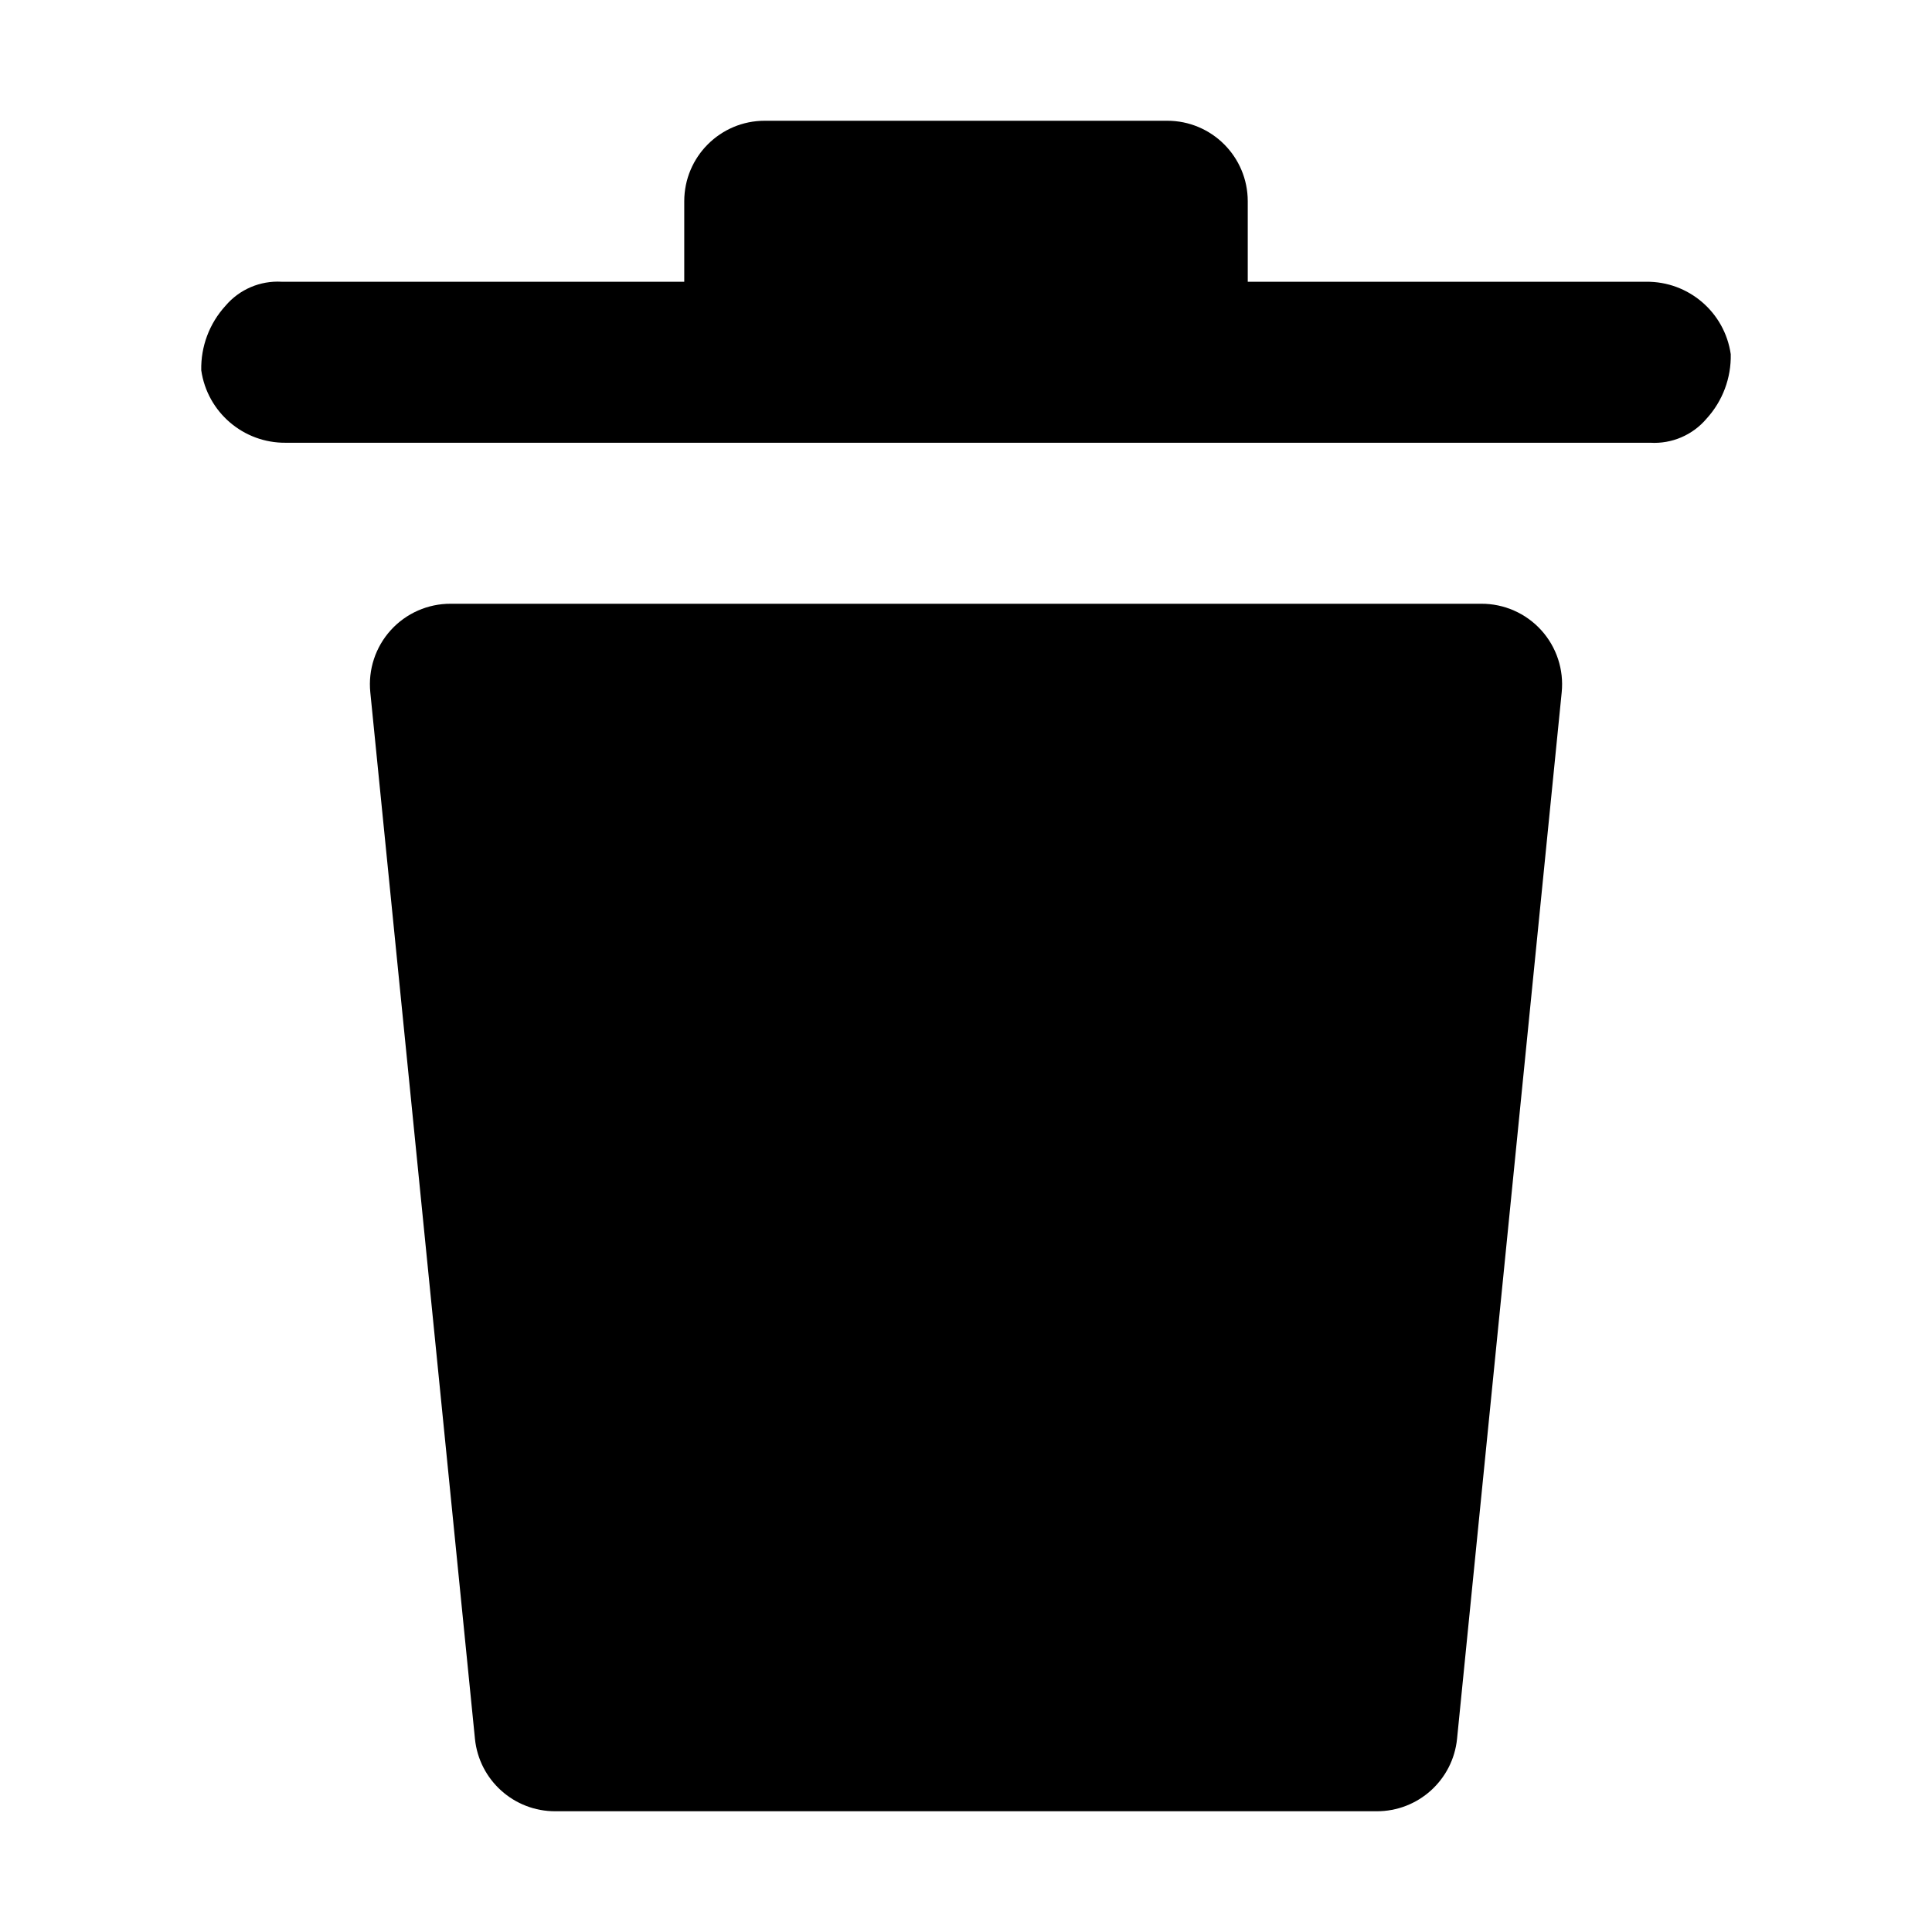
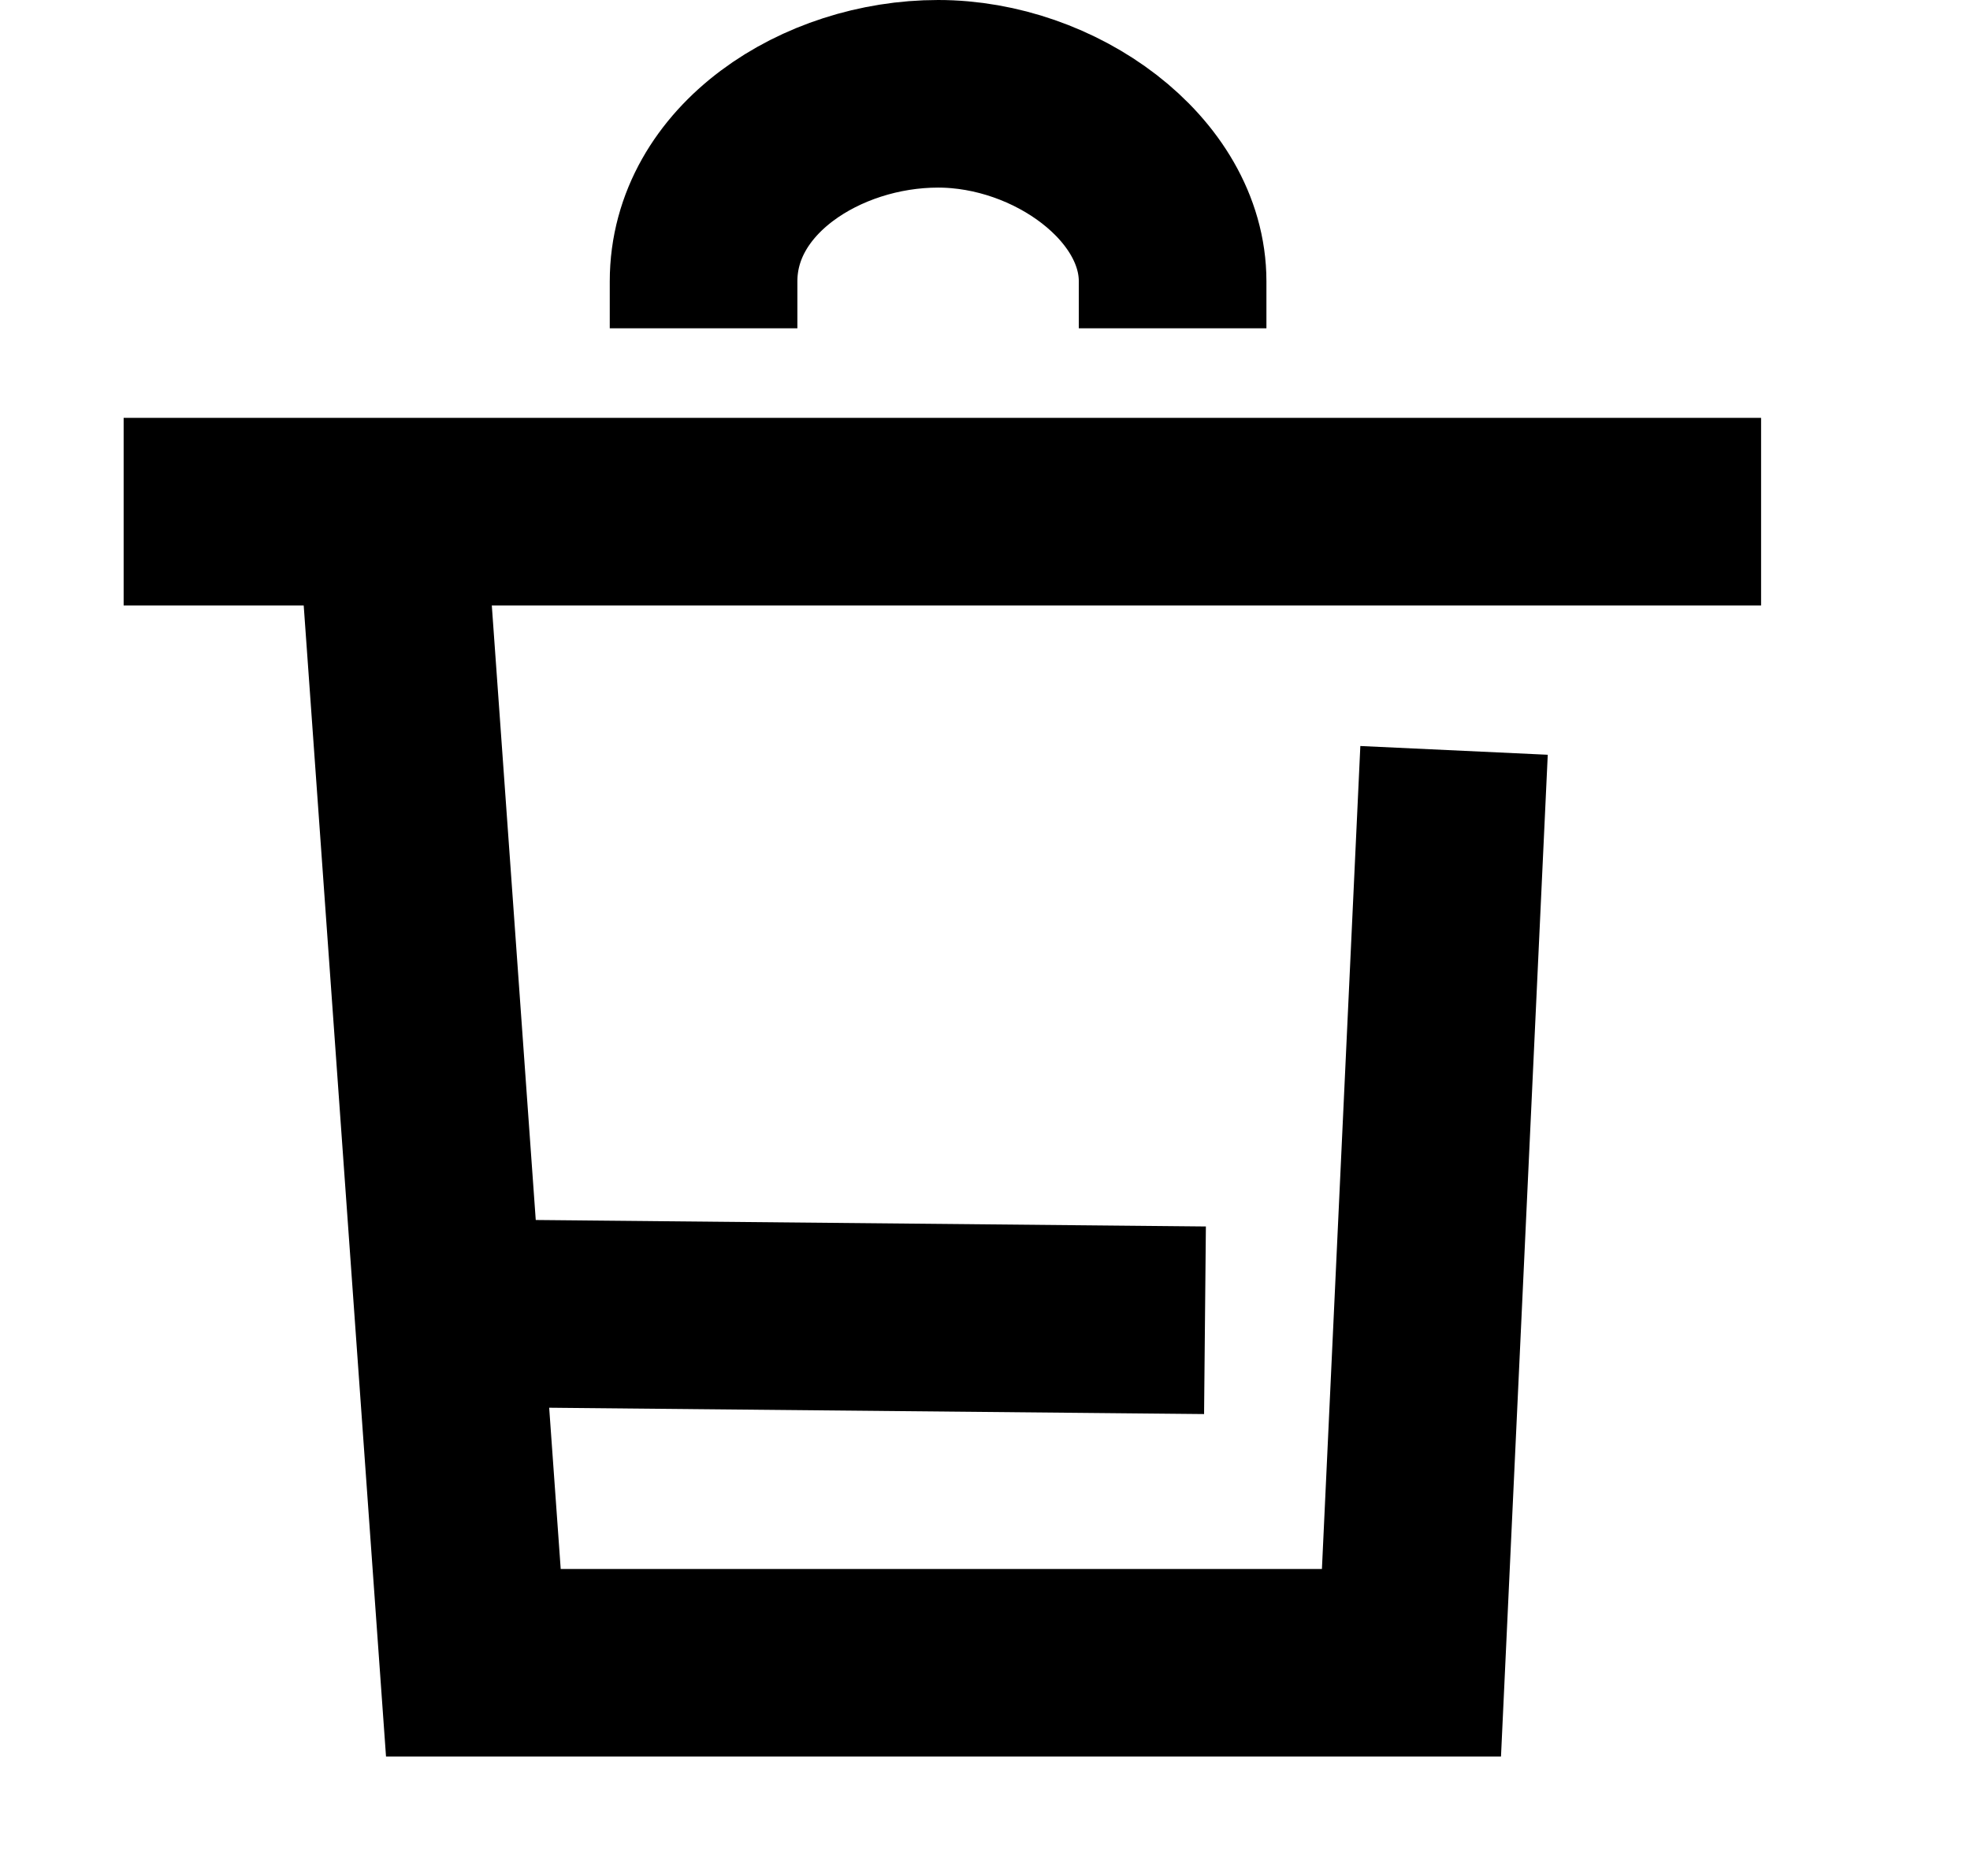
- <svg xmlns="http://www.w3.org/2000/svg" width="800px" height="800px" viewBox="0 0 48 48">
-   <g id="Layer_2" data-name="Layer 2">
-     <g id="invisible_box" data-name="invisible box">
-       <rect width="48" height="48" fill="none" />
-     </g>
-     <g id="icons_Q2" data-name="icons Q2">
-       <path d="M43,8.8a2.3,2.3,0,0,1-.6,1.6A1.7,1.7,0,0,1,41,11H7.1A2.1,2.1,0,0,1,5,9.2a2.3,2.3,0,0,1,.6-1.6A1.7,1.7,0,0,1,7,7H17V5a2,2,0,0,1,2-2H29a2,2,0,0,1,2,2V7h9.9A2.1,2.1,0,0,1,43,8.8Z" />
-       <path d="M11.2,15h0a2,2,0,0,0-2,2.2l2.6,26a2,2,0,0,0,2,1.8H34.2a2,2,0,0,0,2-1.8l2.6-26a2,2,0,0,0-2-2.2H11.2Z" />
-     </g>
+ <svg xmlns="http://www.w3.org/2000/svg" width="21" height="20" viewBox="0 0 21 20" fill="none">
+   <path d="M2.318 5.455L17.773 5.455" stroke="black" stroke-width="2" stroke-linecap="square" stroke-linejoin="round" />
+   <mask id="mask0_115_486" style="mask-type:alpha" maskUnits="userSpaceOnUse" x="5" y="0" width="10" height="4">
+     <rect x="5.5" width="9" height="3.5" fill="#D9D9D9" />
+   </mask>
+   <g mask="url(#mask0_115_486)">
+     <path d="M7.5 3C7.5 1.81 8.754 1 10 1C11.246 1 12.5 1.905 12.5 3" stroke="black" stroke-width="2" stroke-linecap="square" stroke-linejoin="round" />
  </g>
+   <path d="M5 14L11.845 14.066" stroke="black" stroke-width="2" stroke-linecap="square" stroke-linejoin="round" />
+   <path d="M4.136 5L5.046 17.727H15.046L15.5 8" stroke="black" stroke-width="2" />
</svg>
